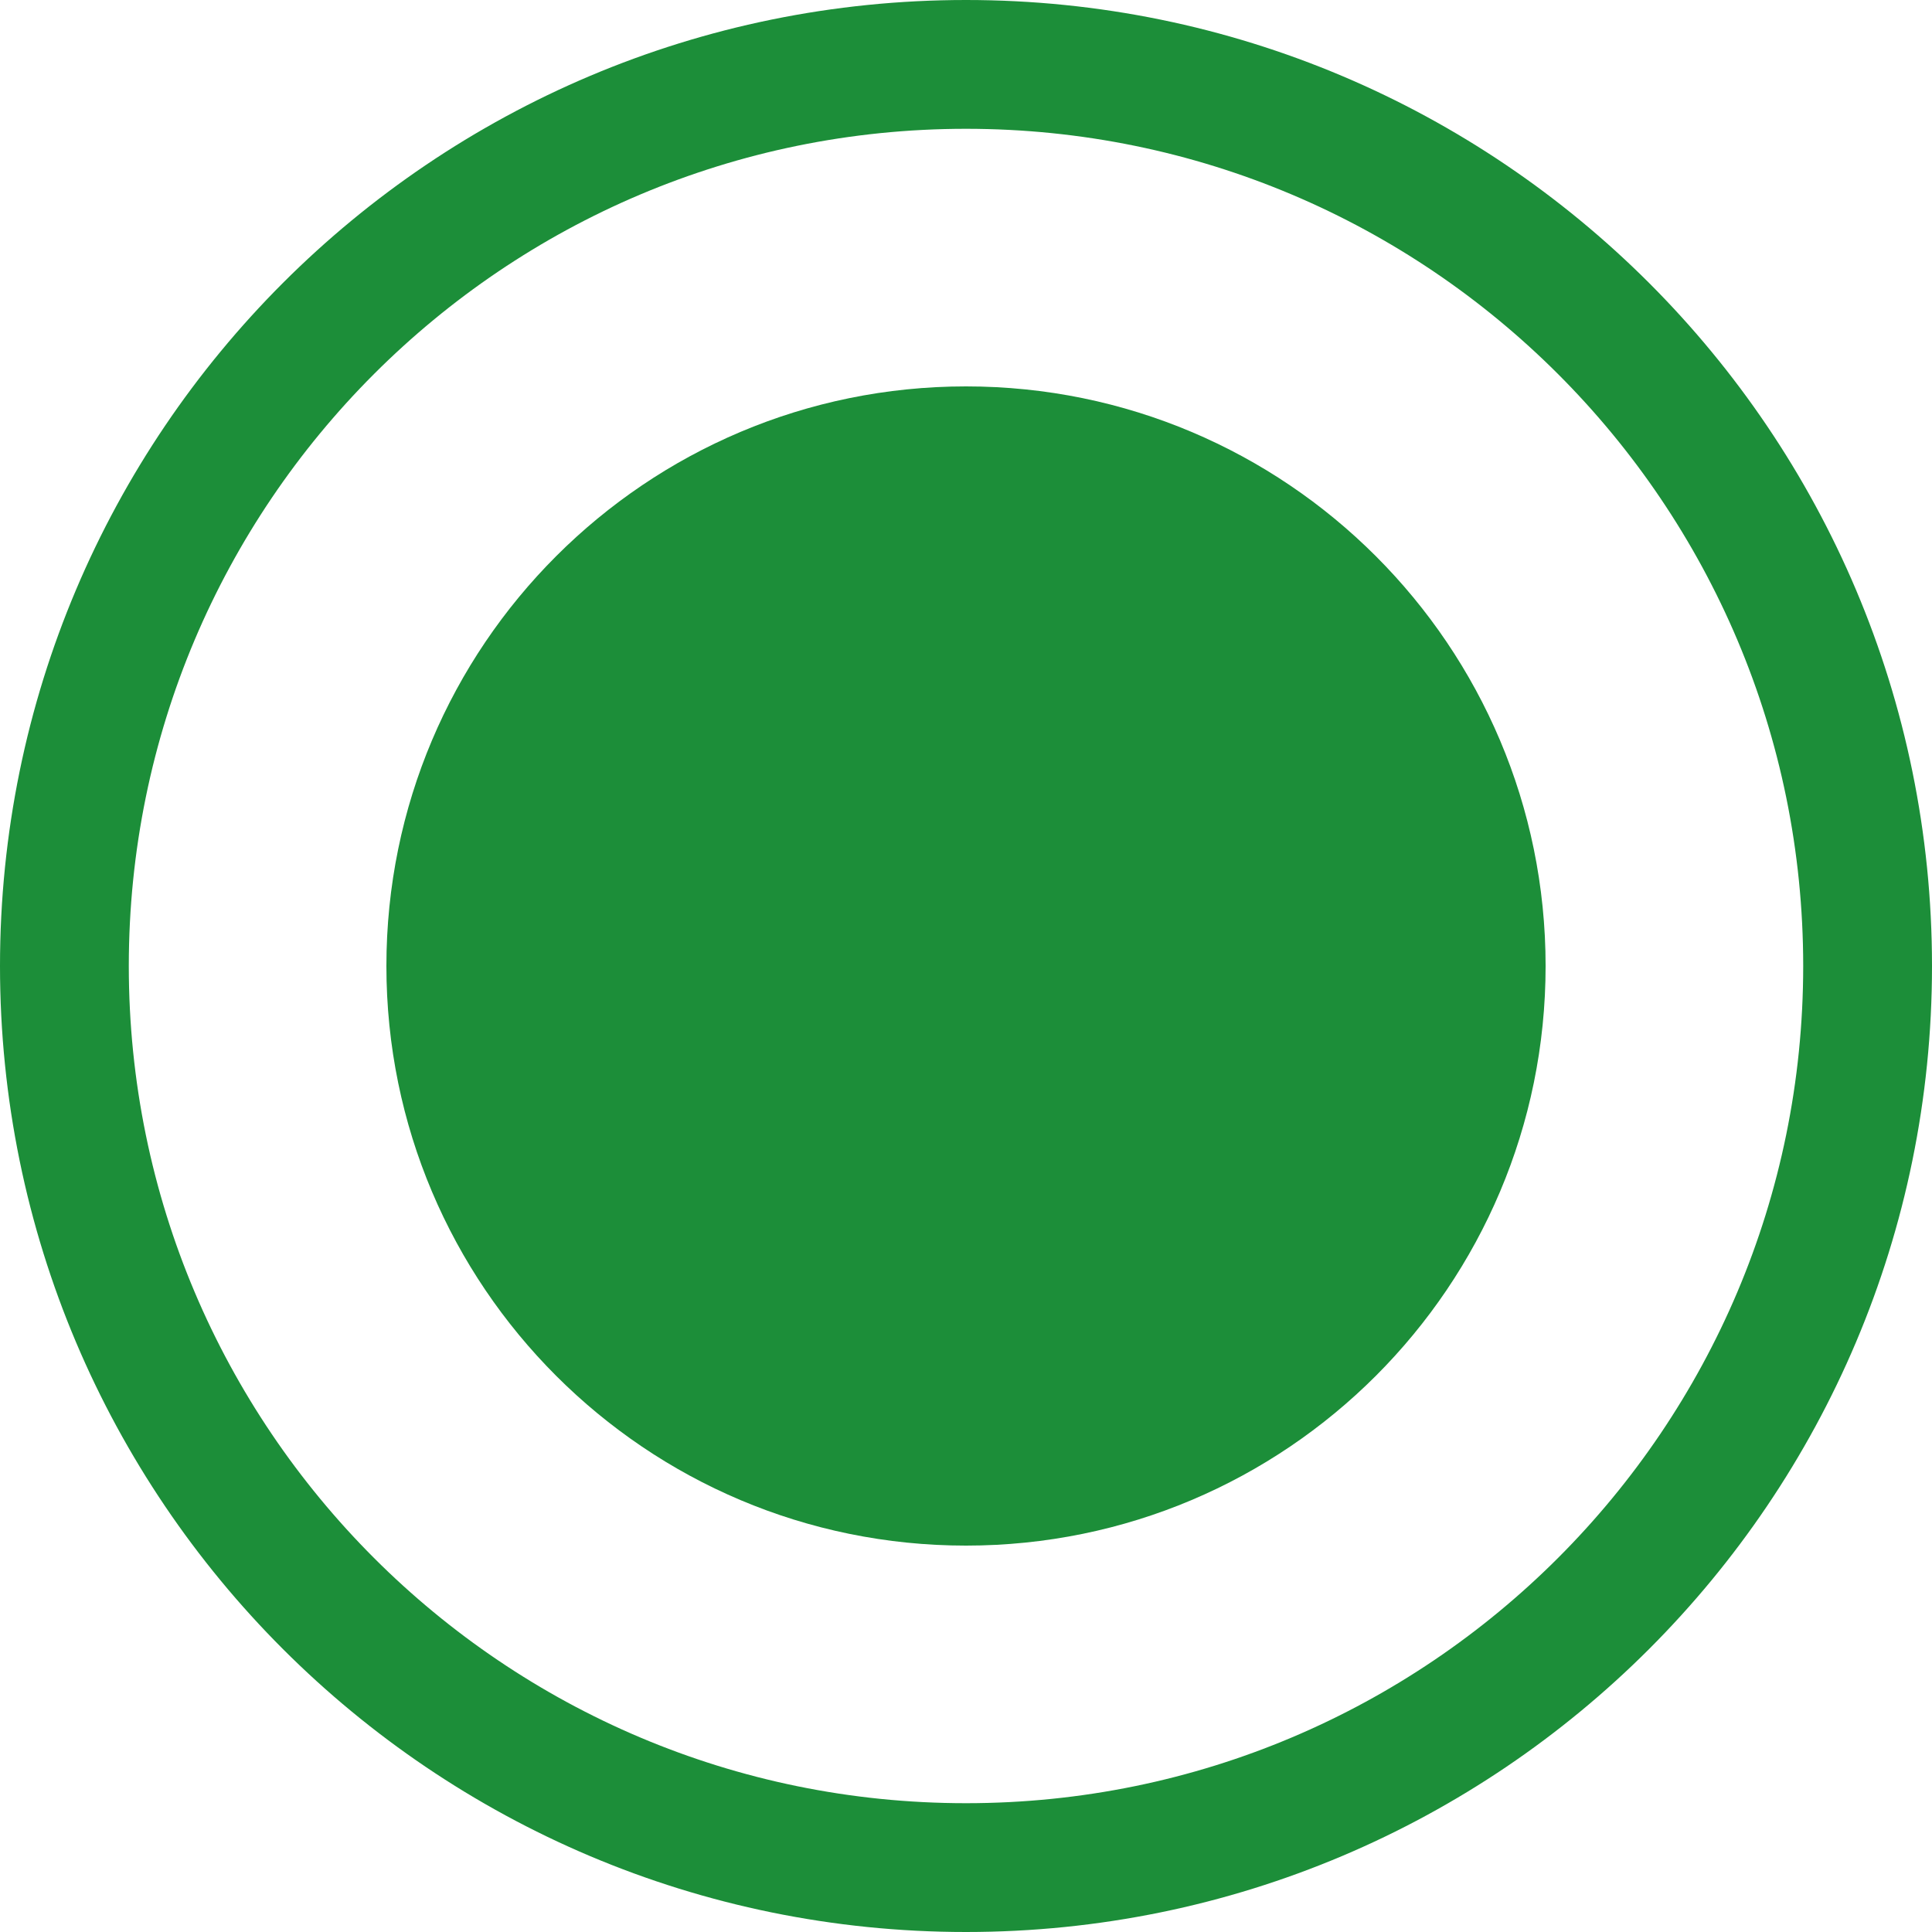
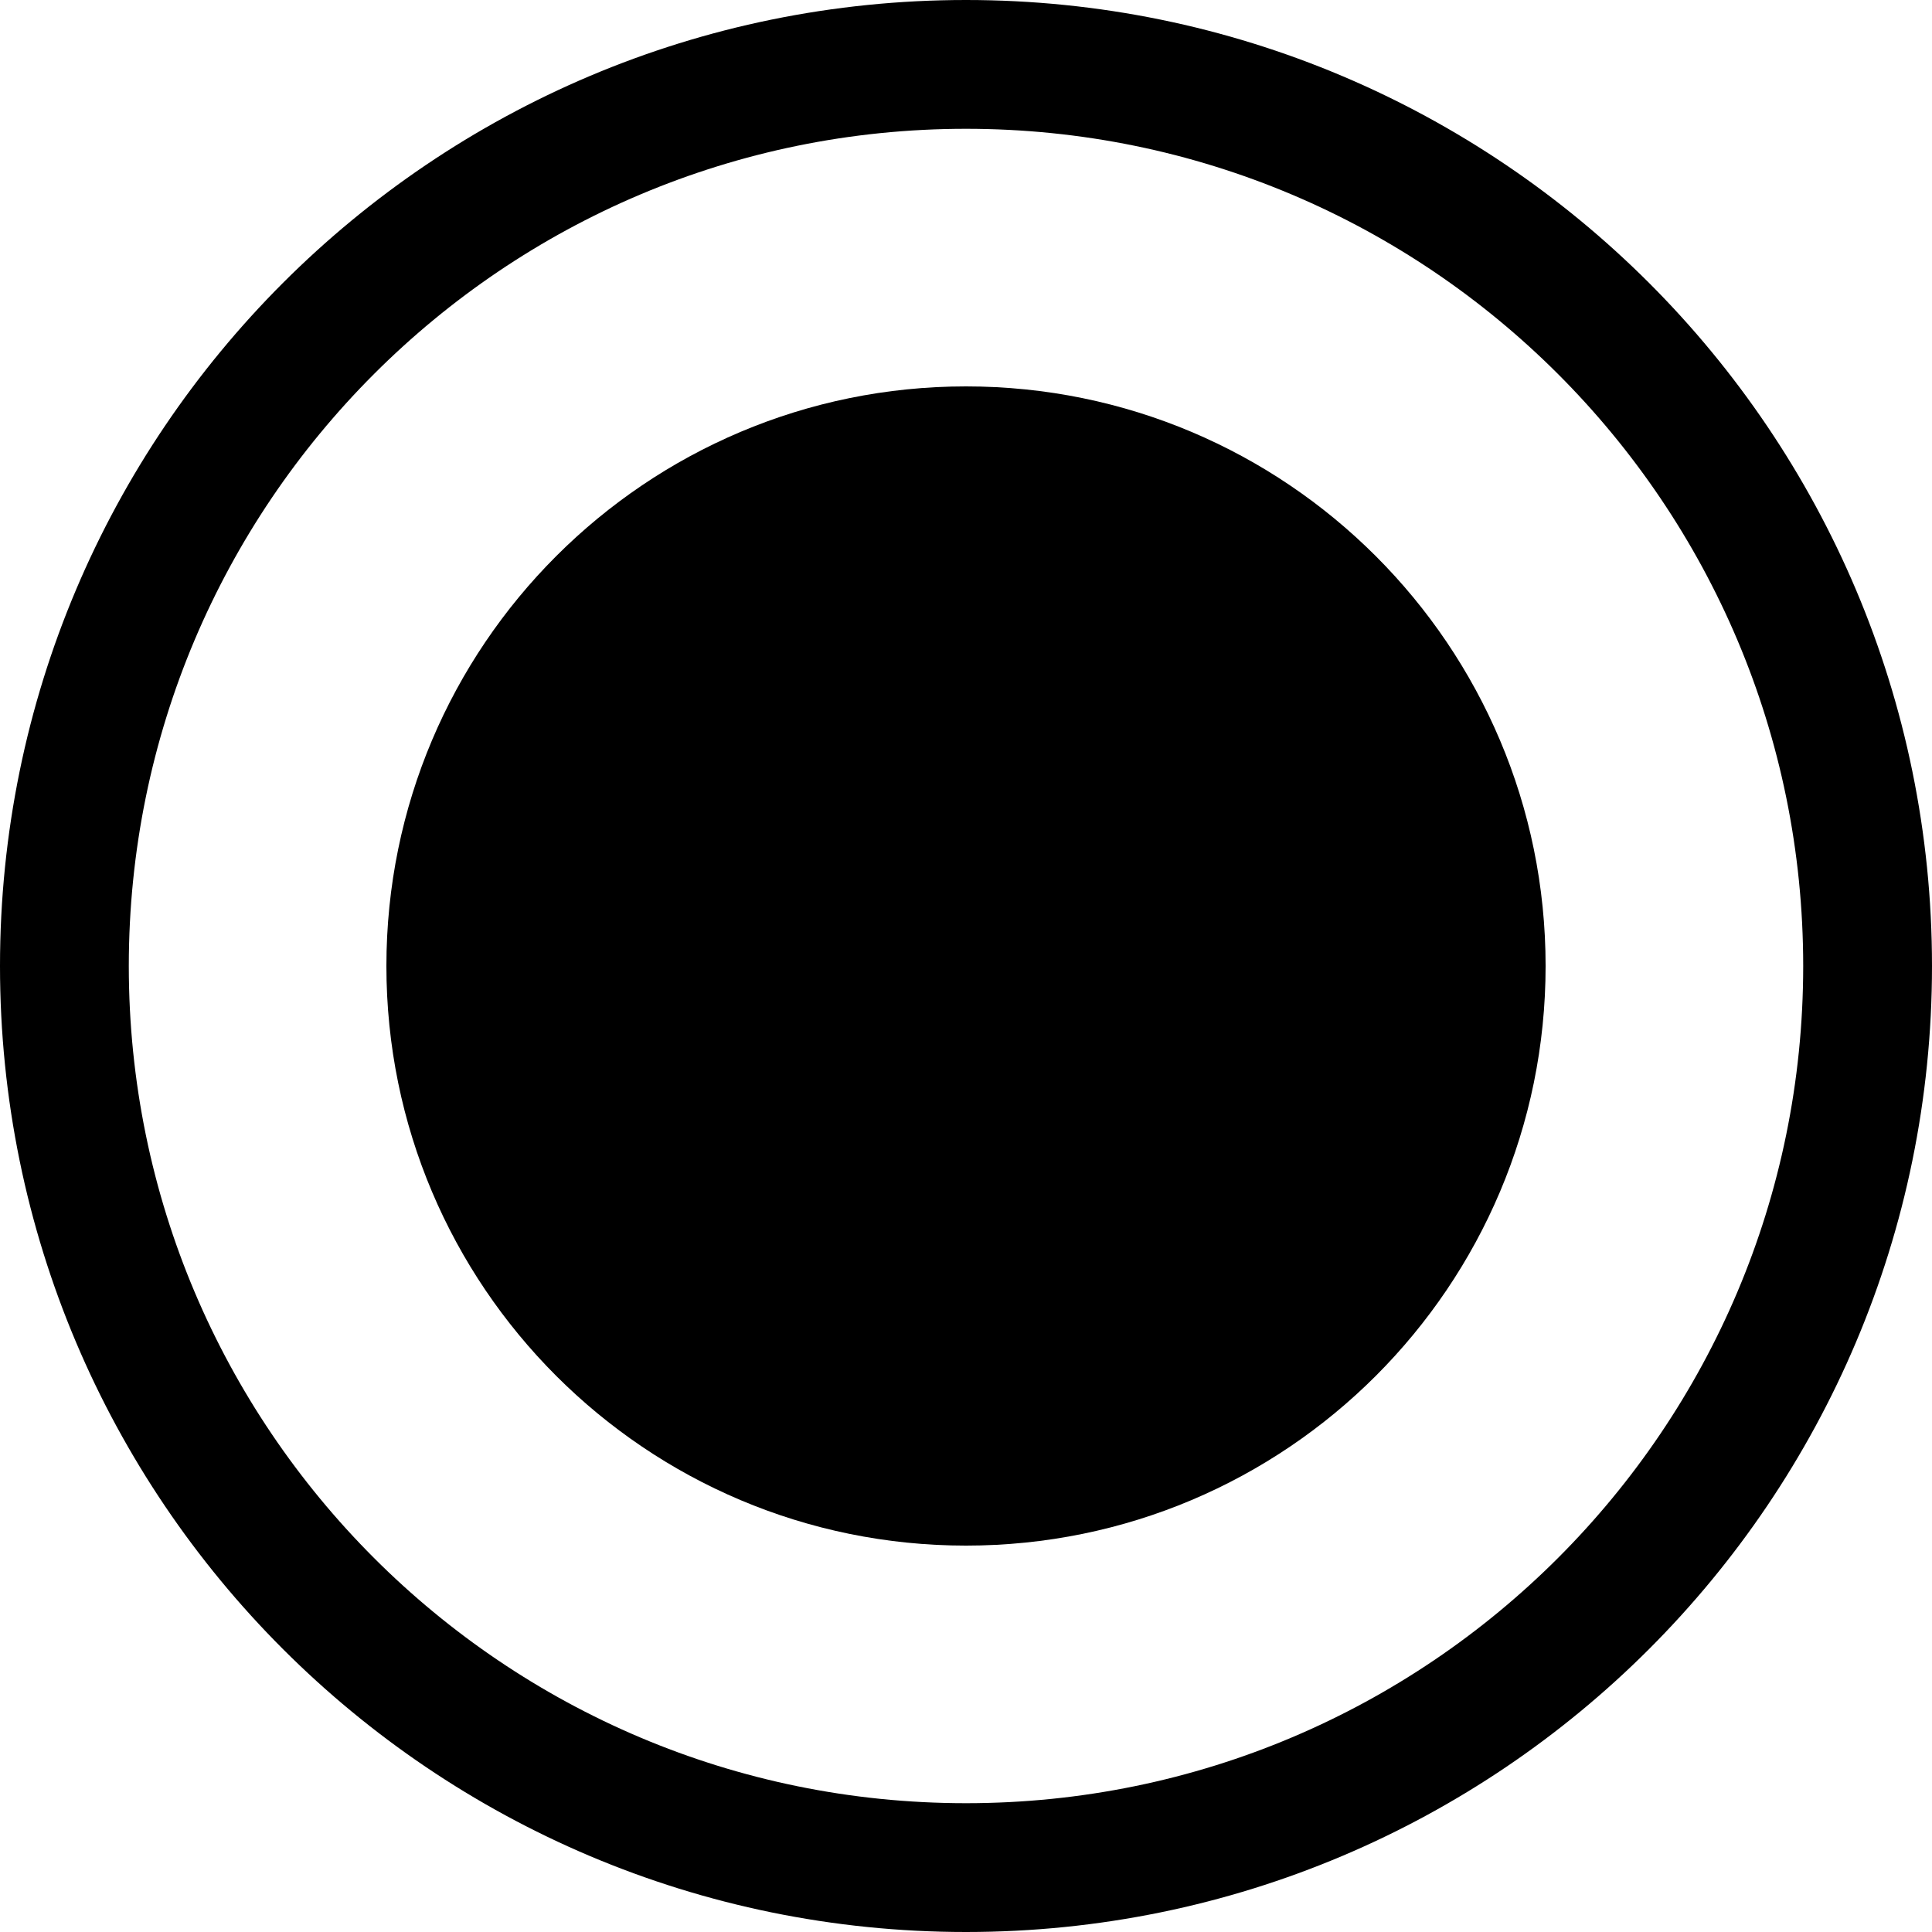
<svg xmlns="http://www.w3.org/2000/svg" width="15" height="15" viewBox="0 0 15 15" fill="none">
-   <circle cx="7.5" cy="7.5" r="7" stroke="#1C8E39" />
-   <circle cx="7.5" cy="7.5" r="4.5" fill="#1C8E39" />
+   <circle cx="7.5" cy="7.5" r="7" stroke="currentColor" />
+   <circle cx="7.5" cy="7.5" r="4.5" fill="currentColor" />
</svg>
